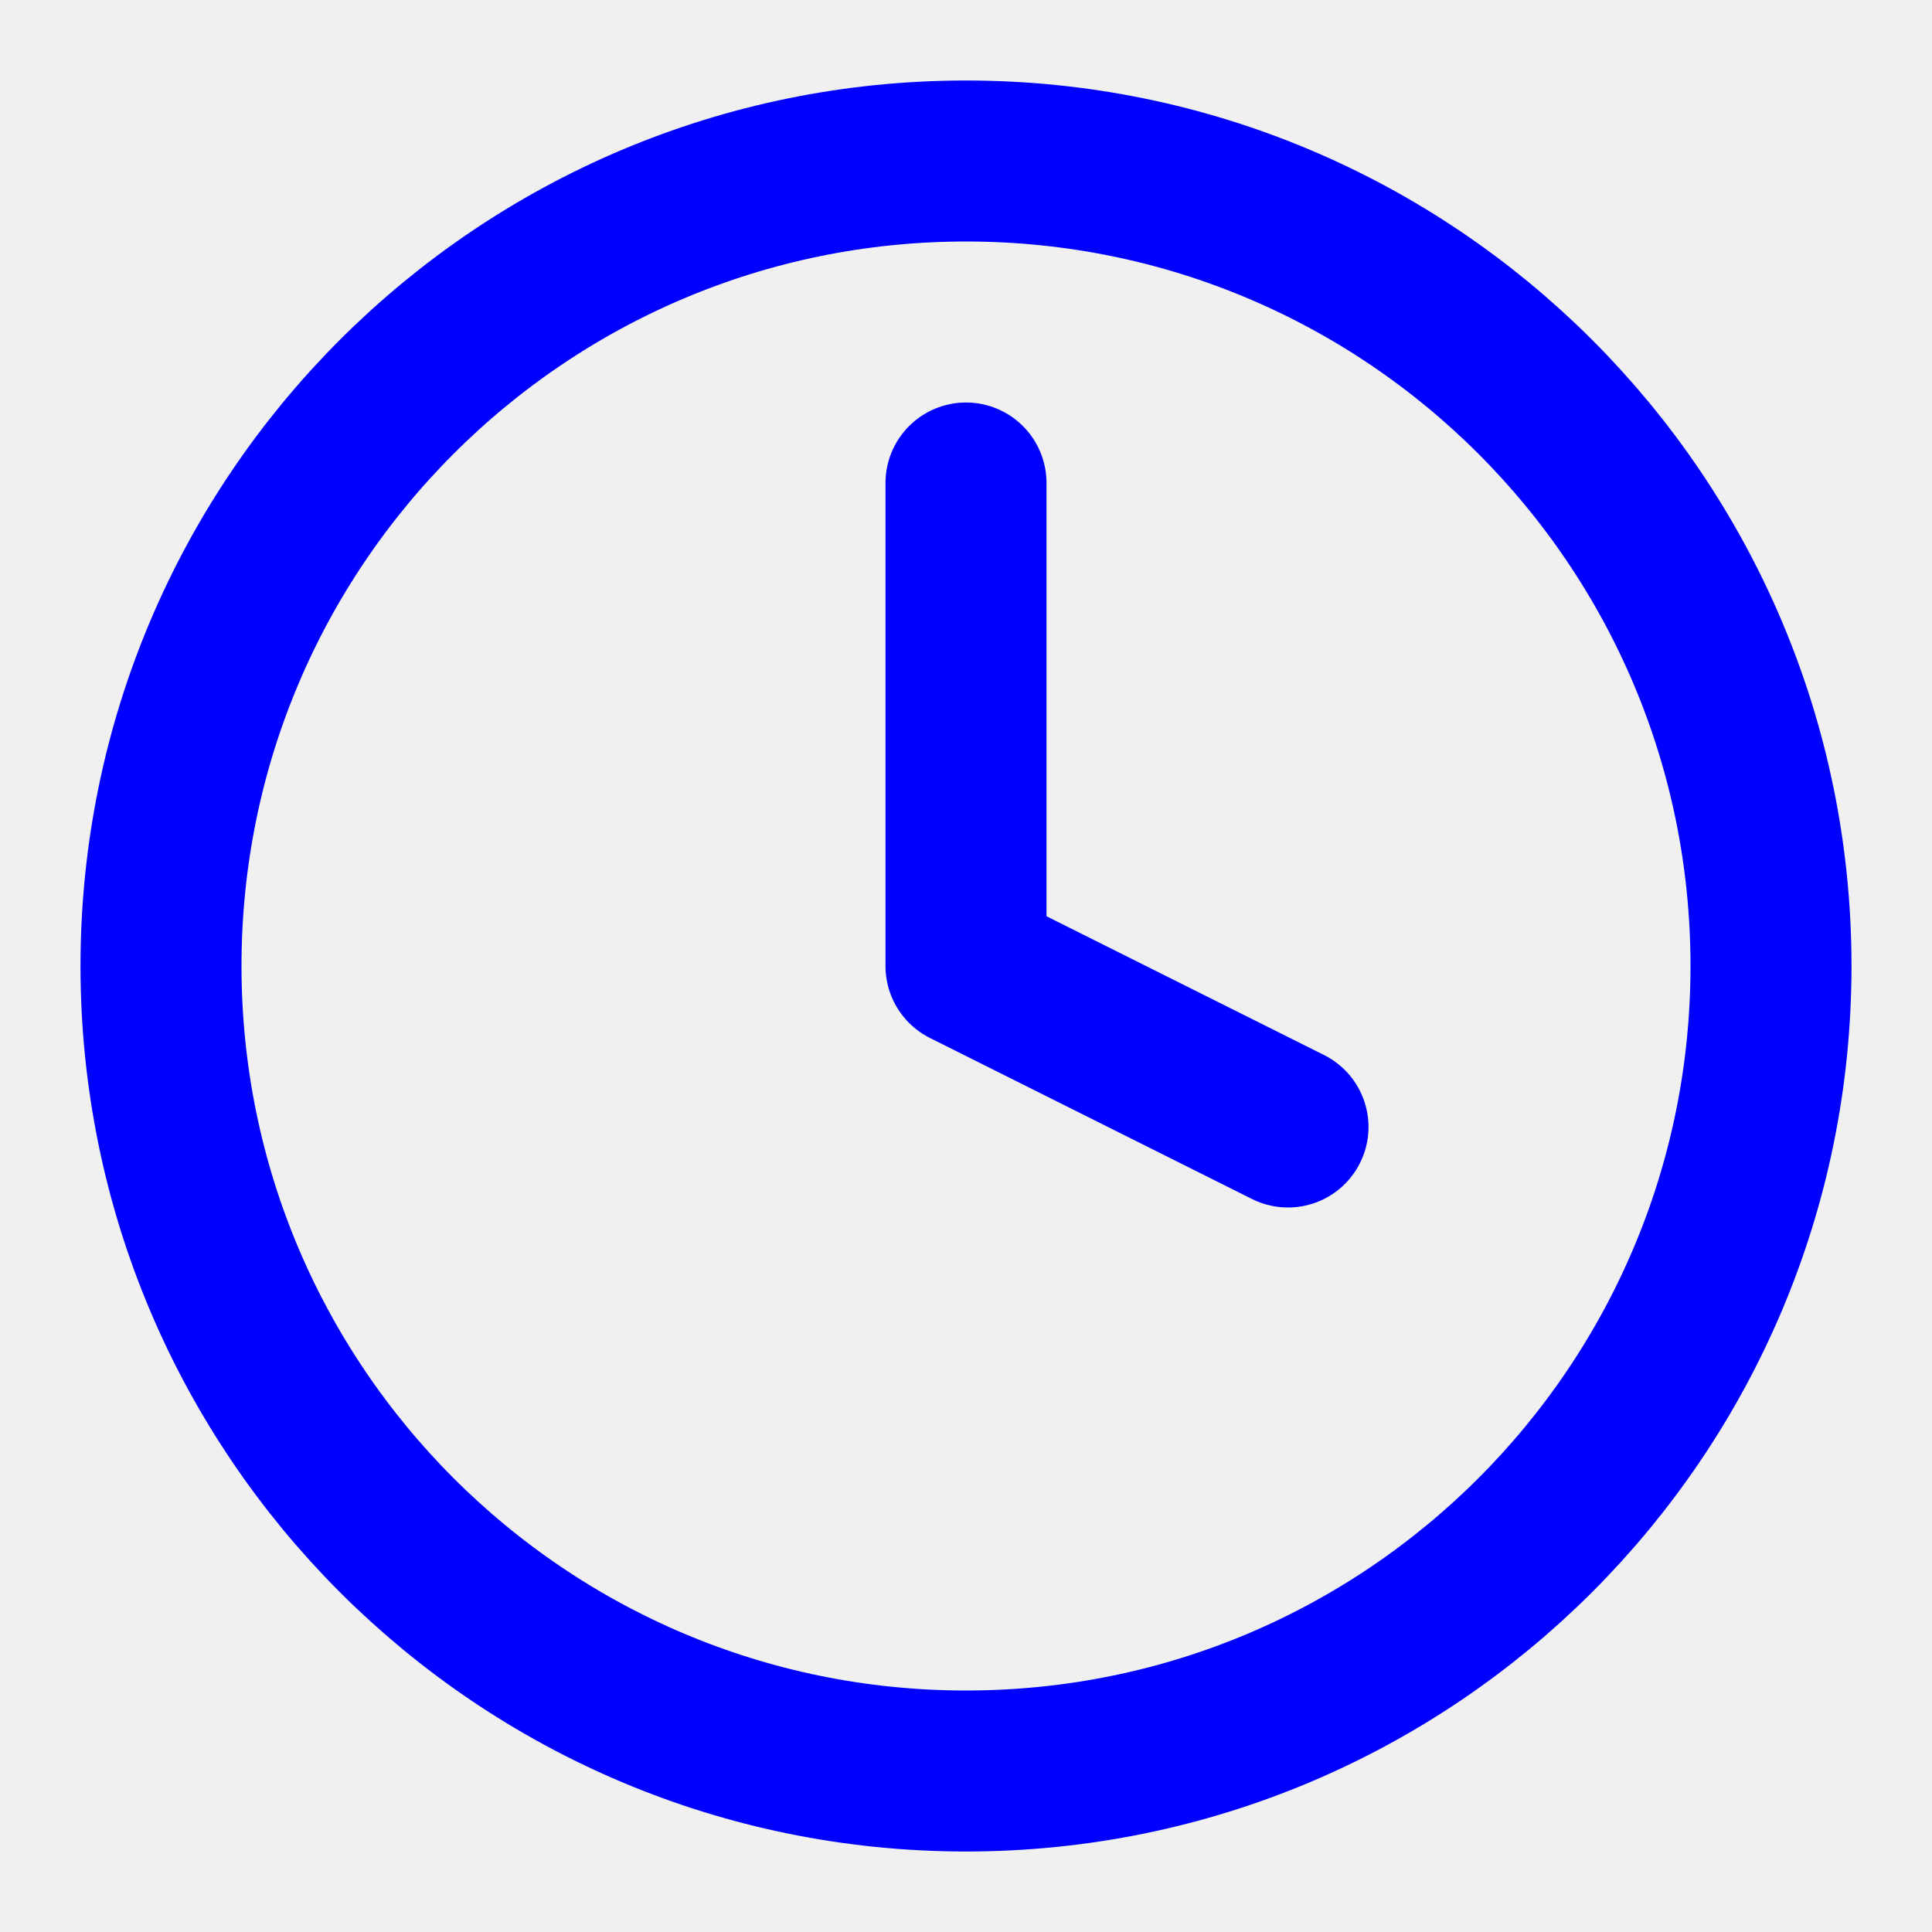
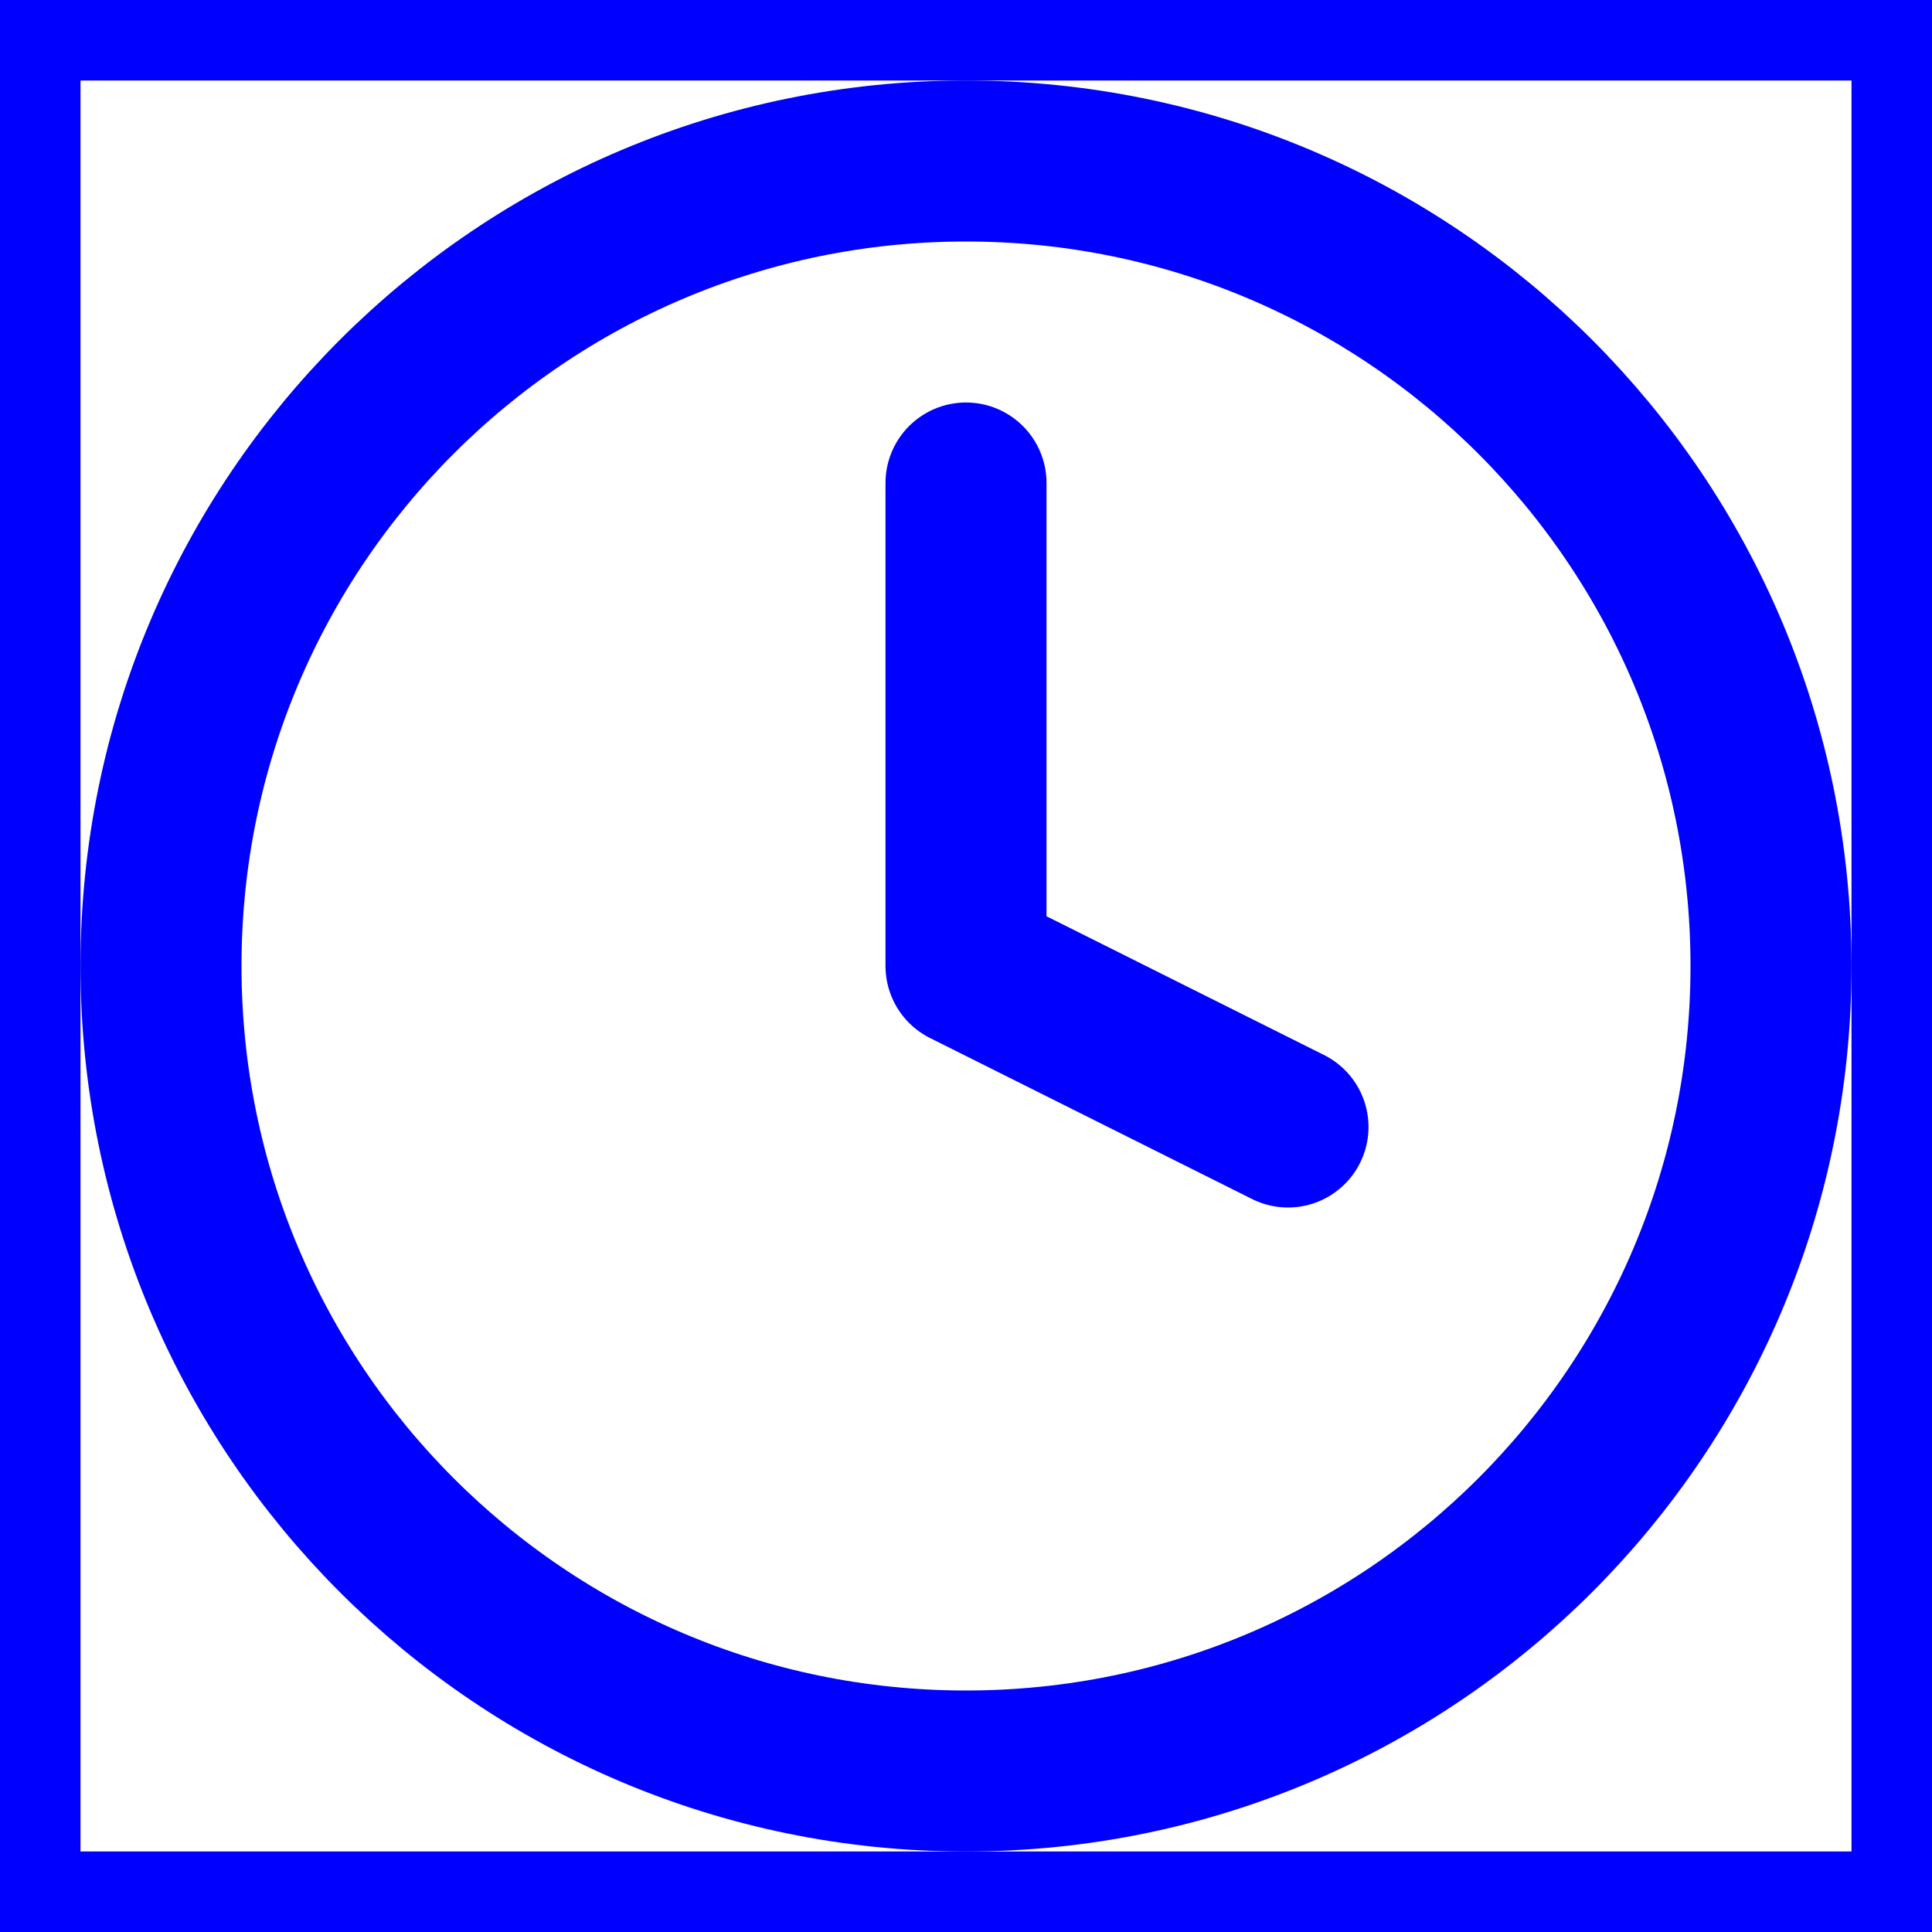
<svg xmlns="http://www.w3.org/2000/svg" width="40" height="40" viewBox="0 0 24 24" fill="none" stroke="blue" stroke-width="2" stroke-linecap="round" stroke-linejoin="round" class="feather feather-clock">
+   <rect width="100%" height="100%" fill="white" />
  <circle cx="12" cy="12" r="10" />
  <polyline points="12 6 12 12 16 14" />
</svg>
